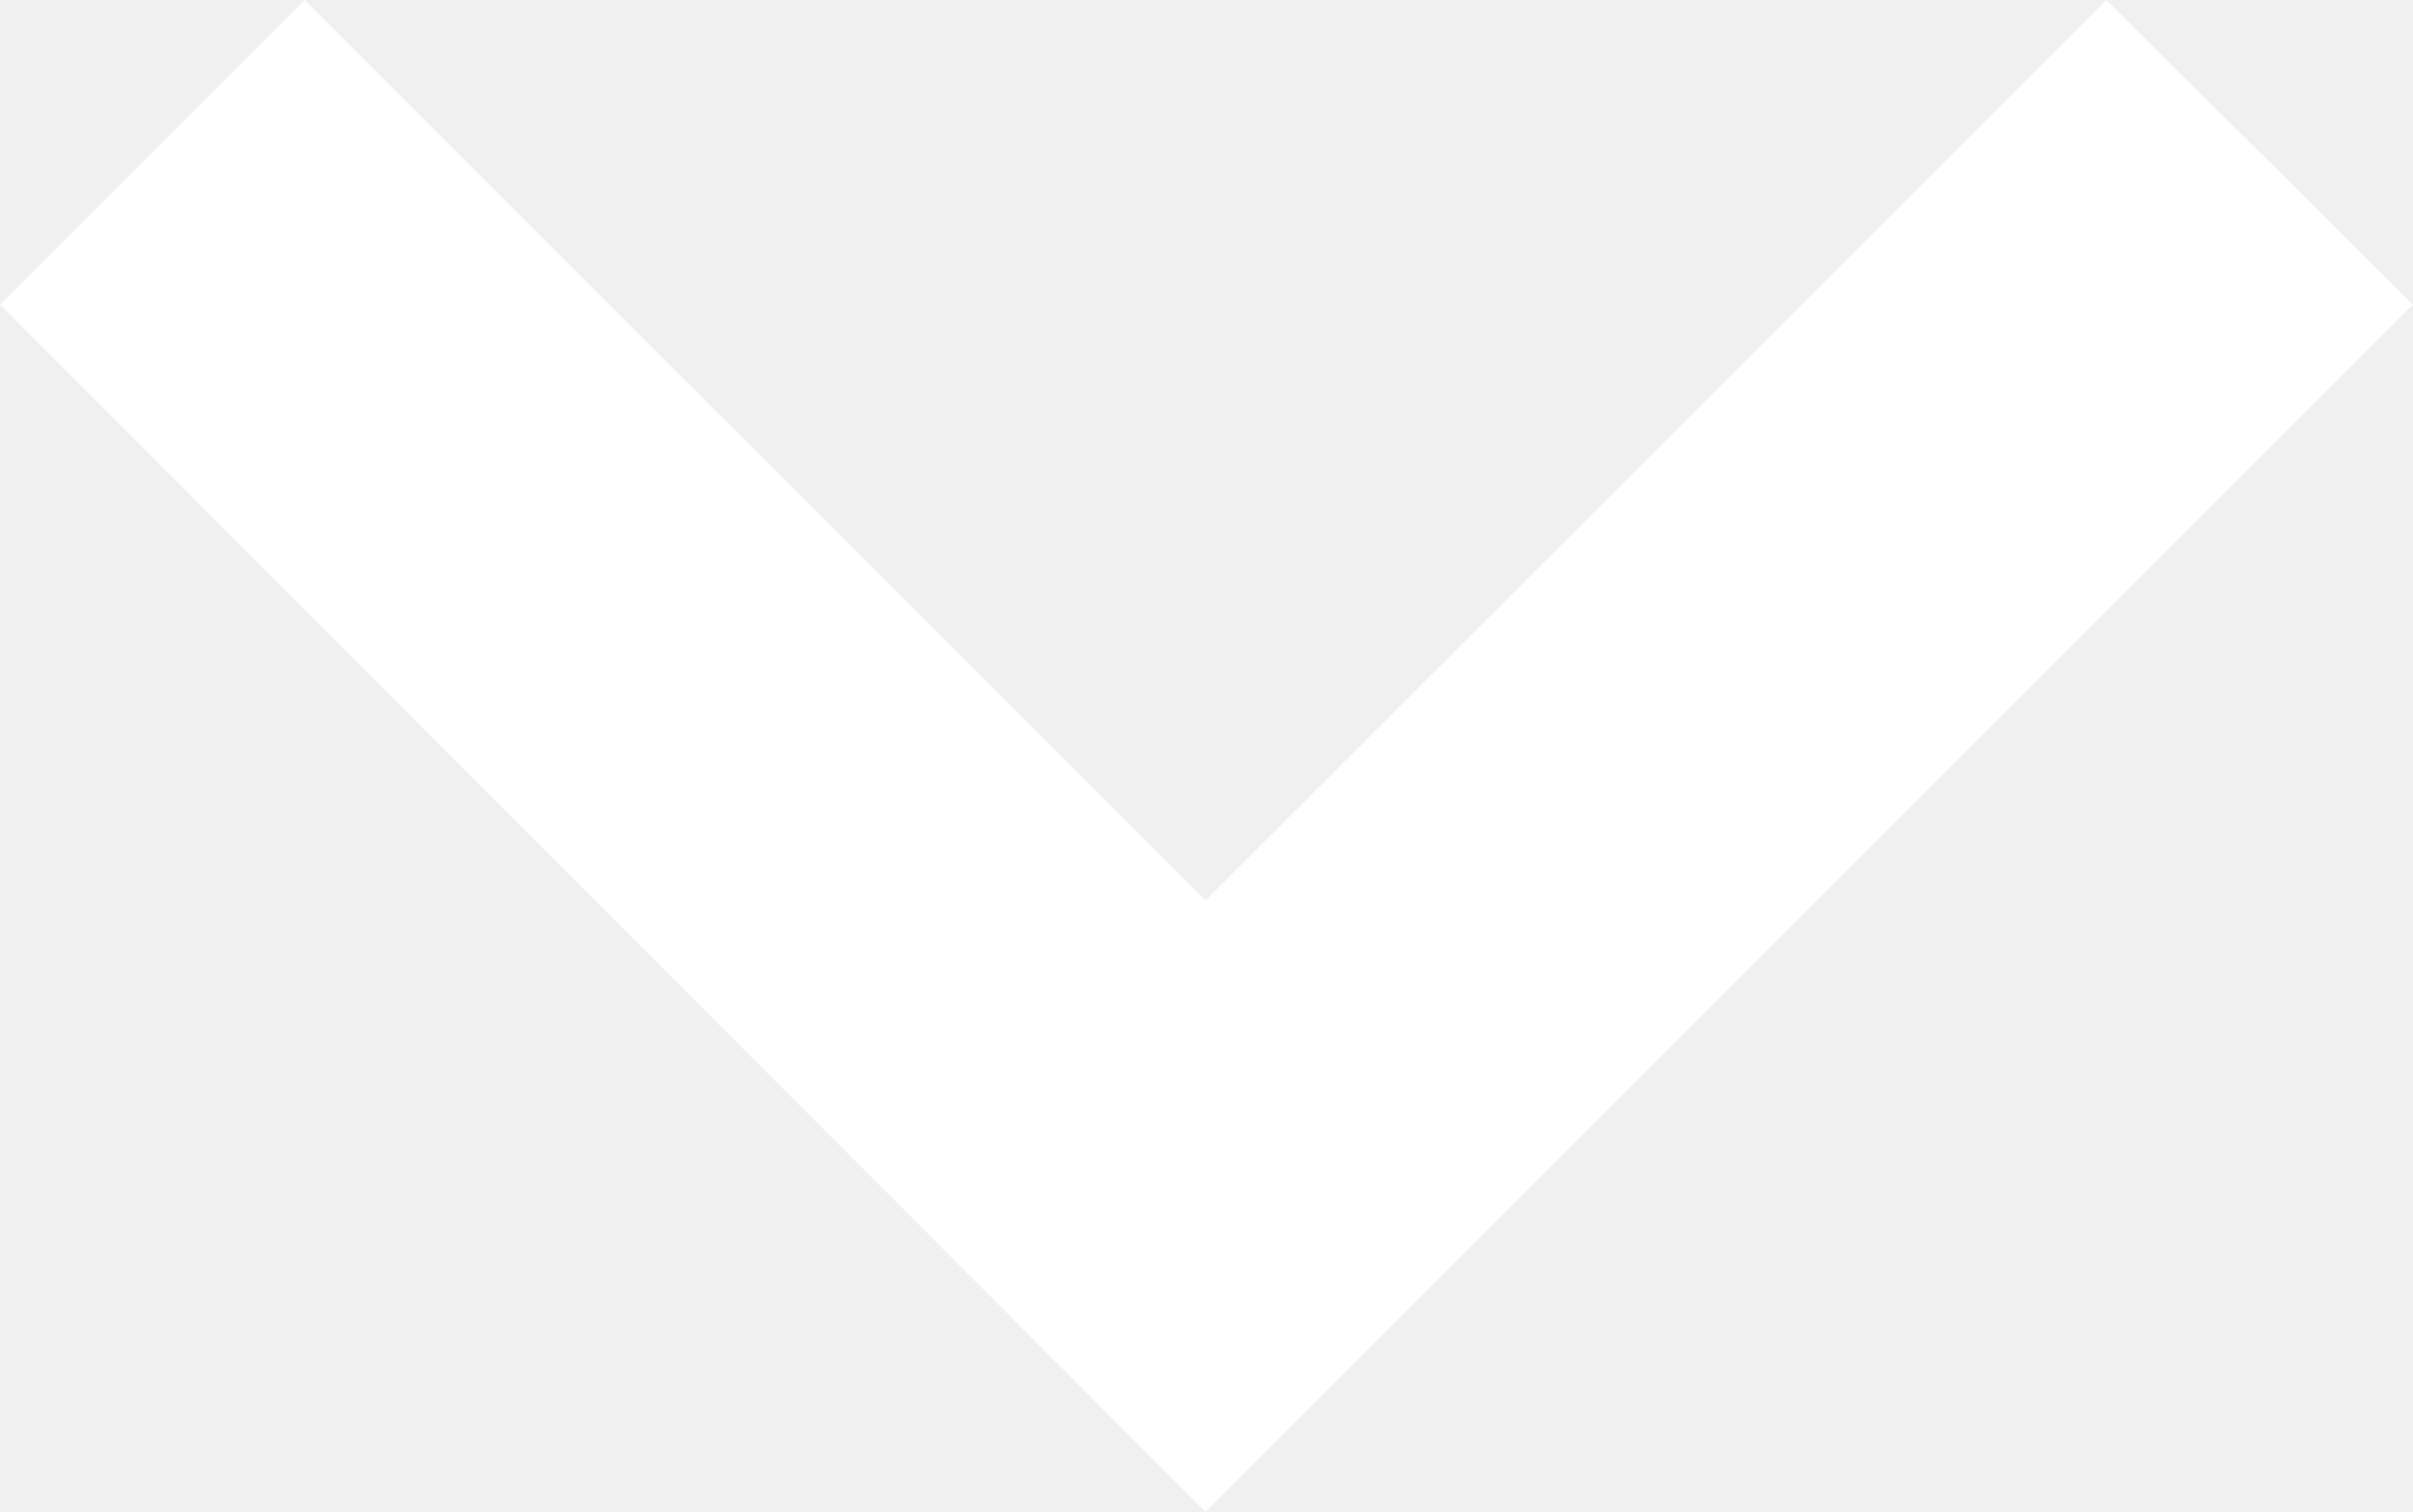
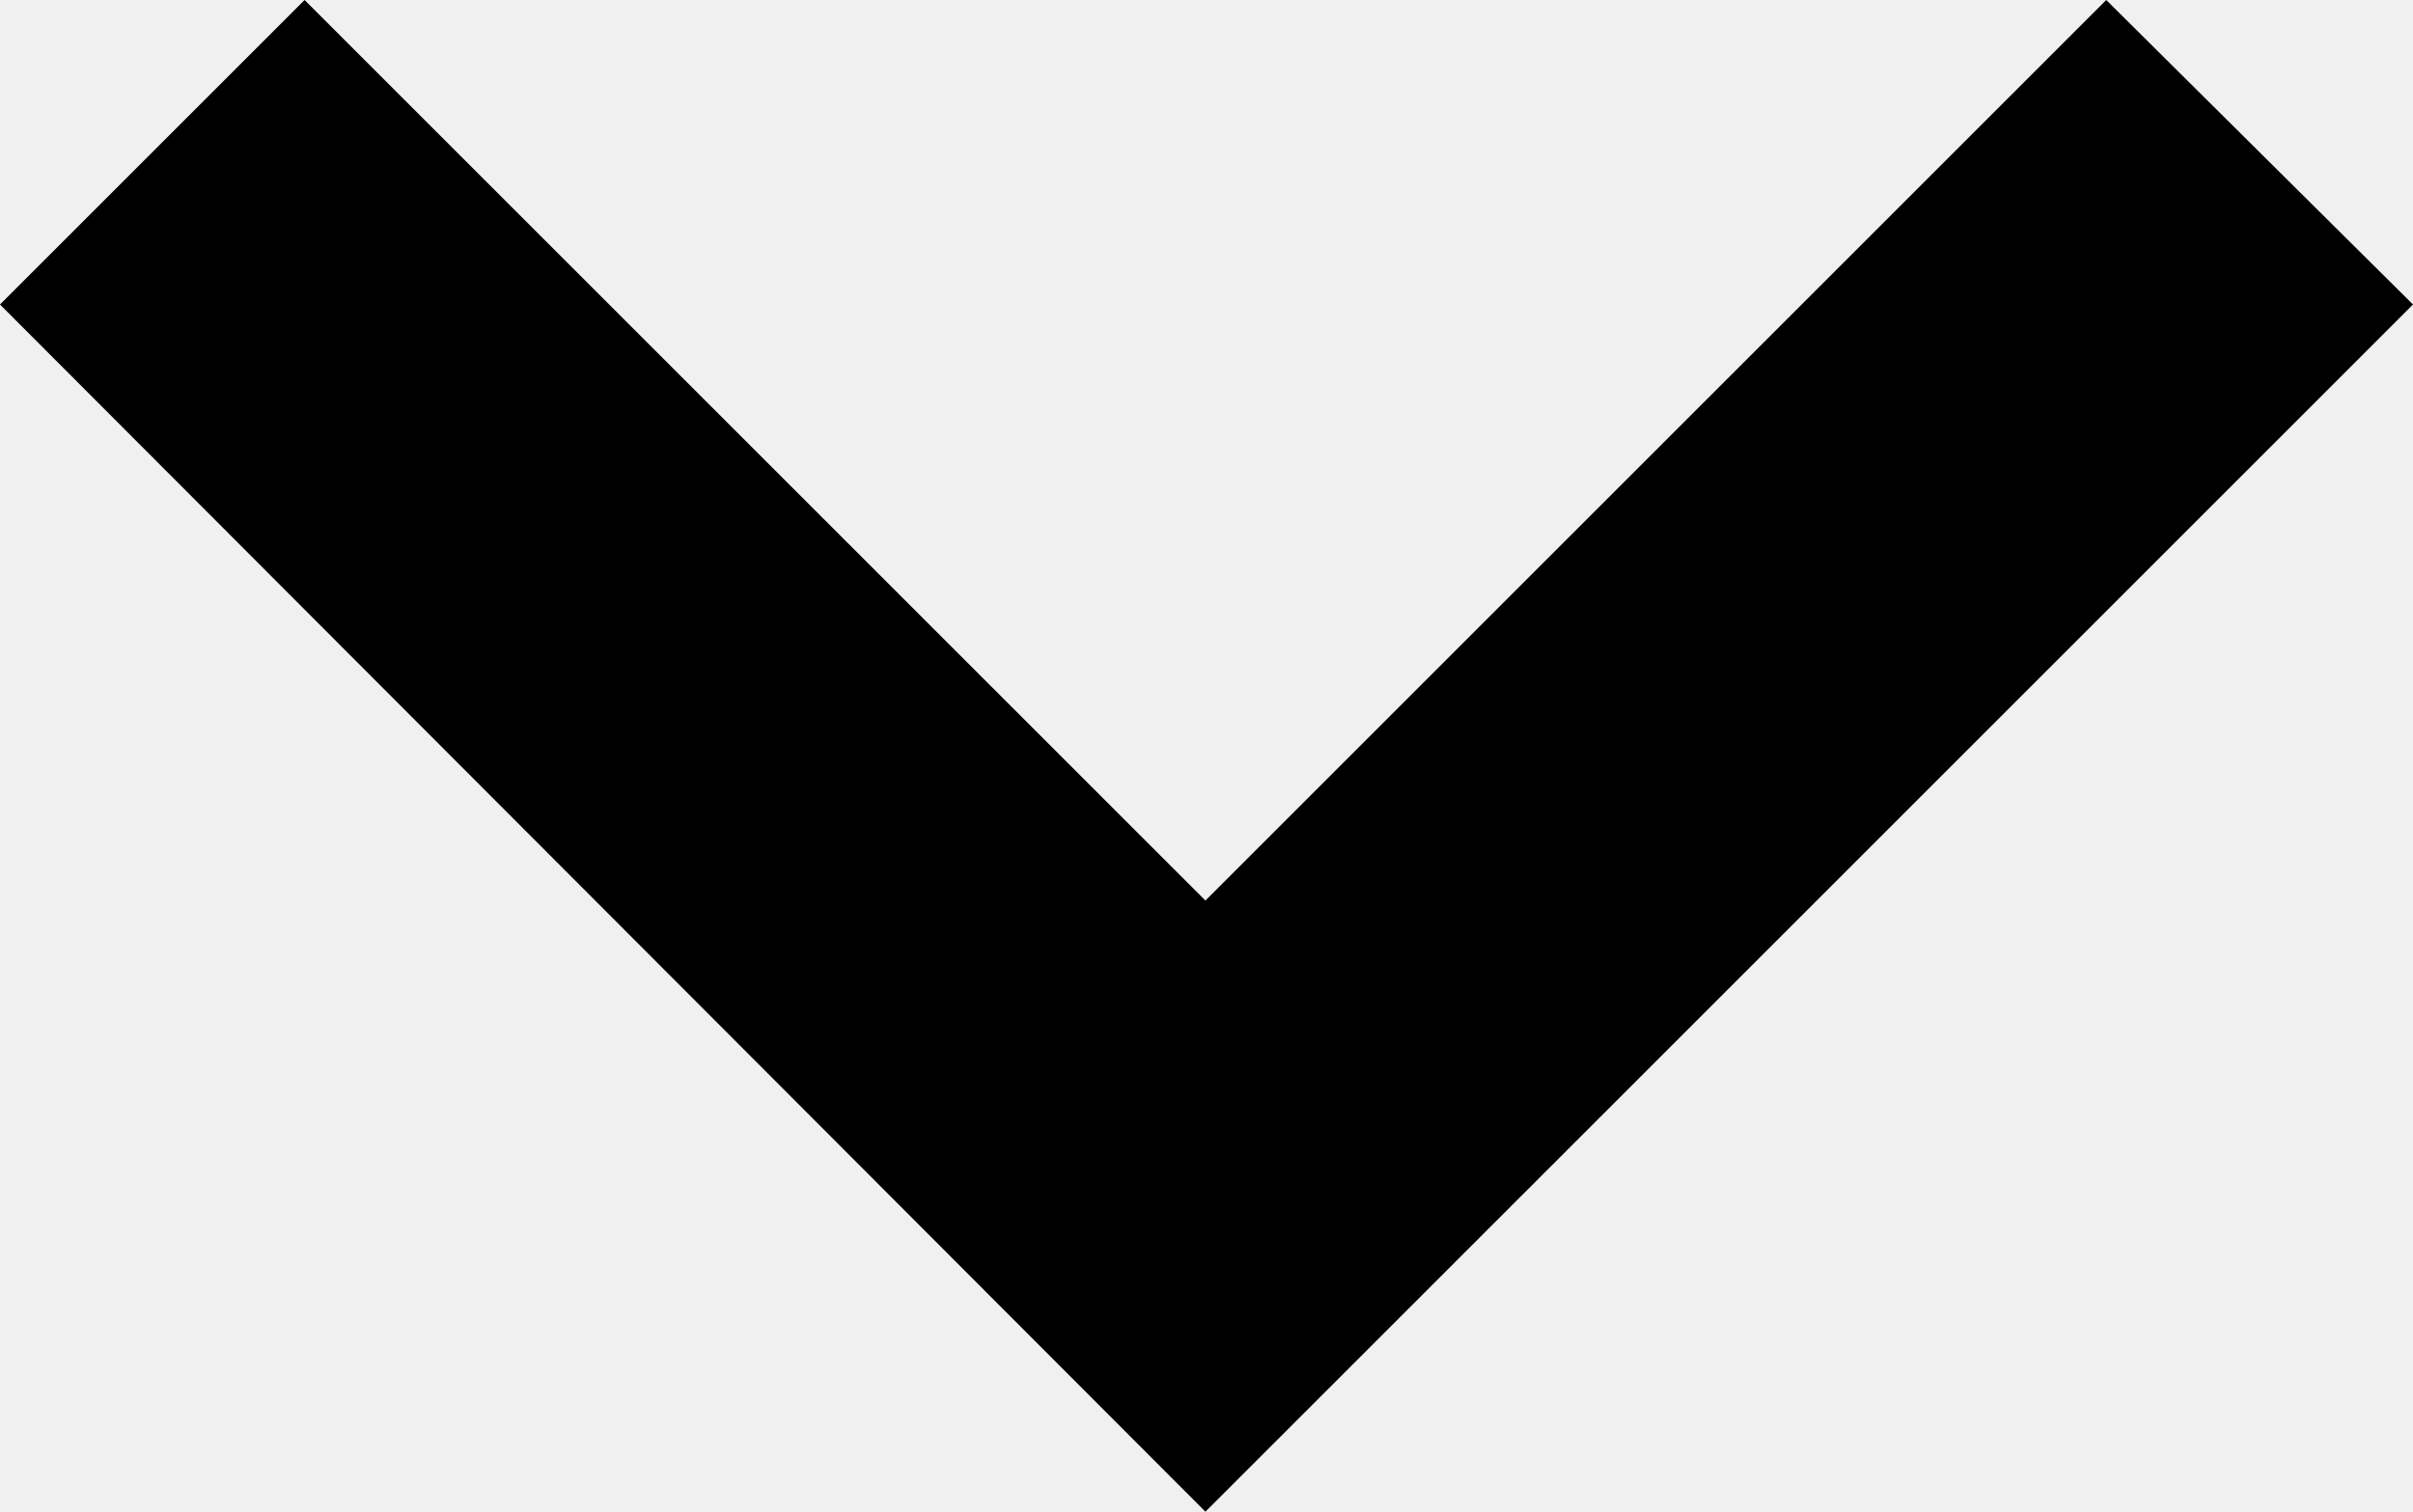
<svg xmlns="http://www.w3.org/2000/svg" viewBox="0 0 11.17 7">
  <defs>
    <style>
      .cls-1 {
-         fill: #fff;
+         fill: #000000;
      }
    </style>
  </defs>
  <g id="Arrow-Down" transform="translate(174.585 -4305.585)">
    <path id="arrow_vertical" data-name="arrow vertical" class="cls-1" d="M18.17,12,14,7.83l1.41-1.42L21,12l-5.59,5.58L14,16.17,18.17,12" transform="translate(-157.005 4291.585) rotate(90)" />
  </g>
</svg>
